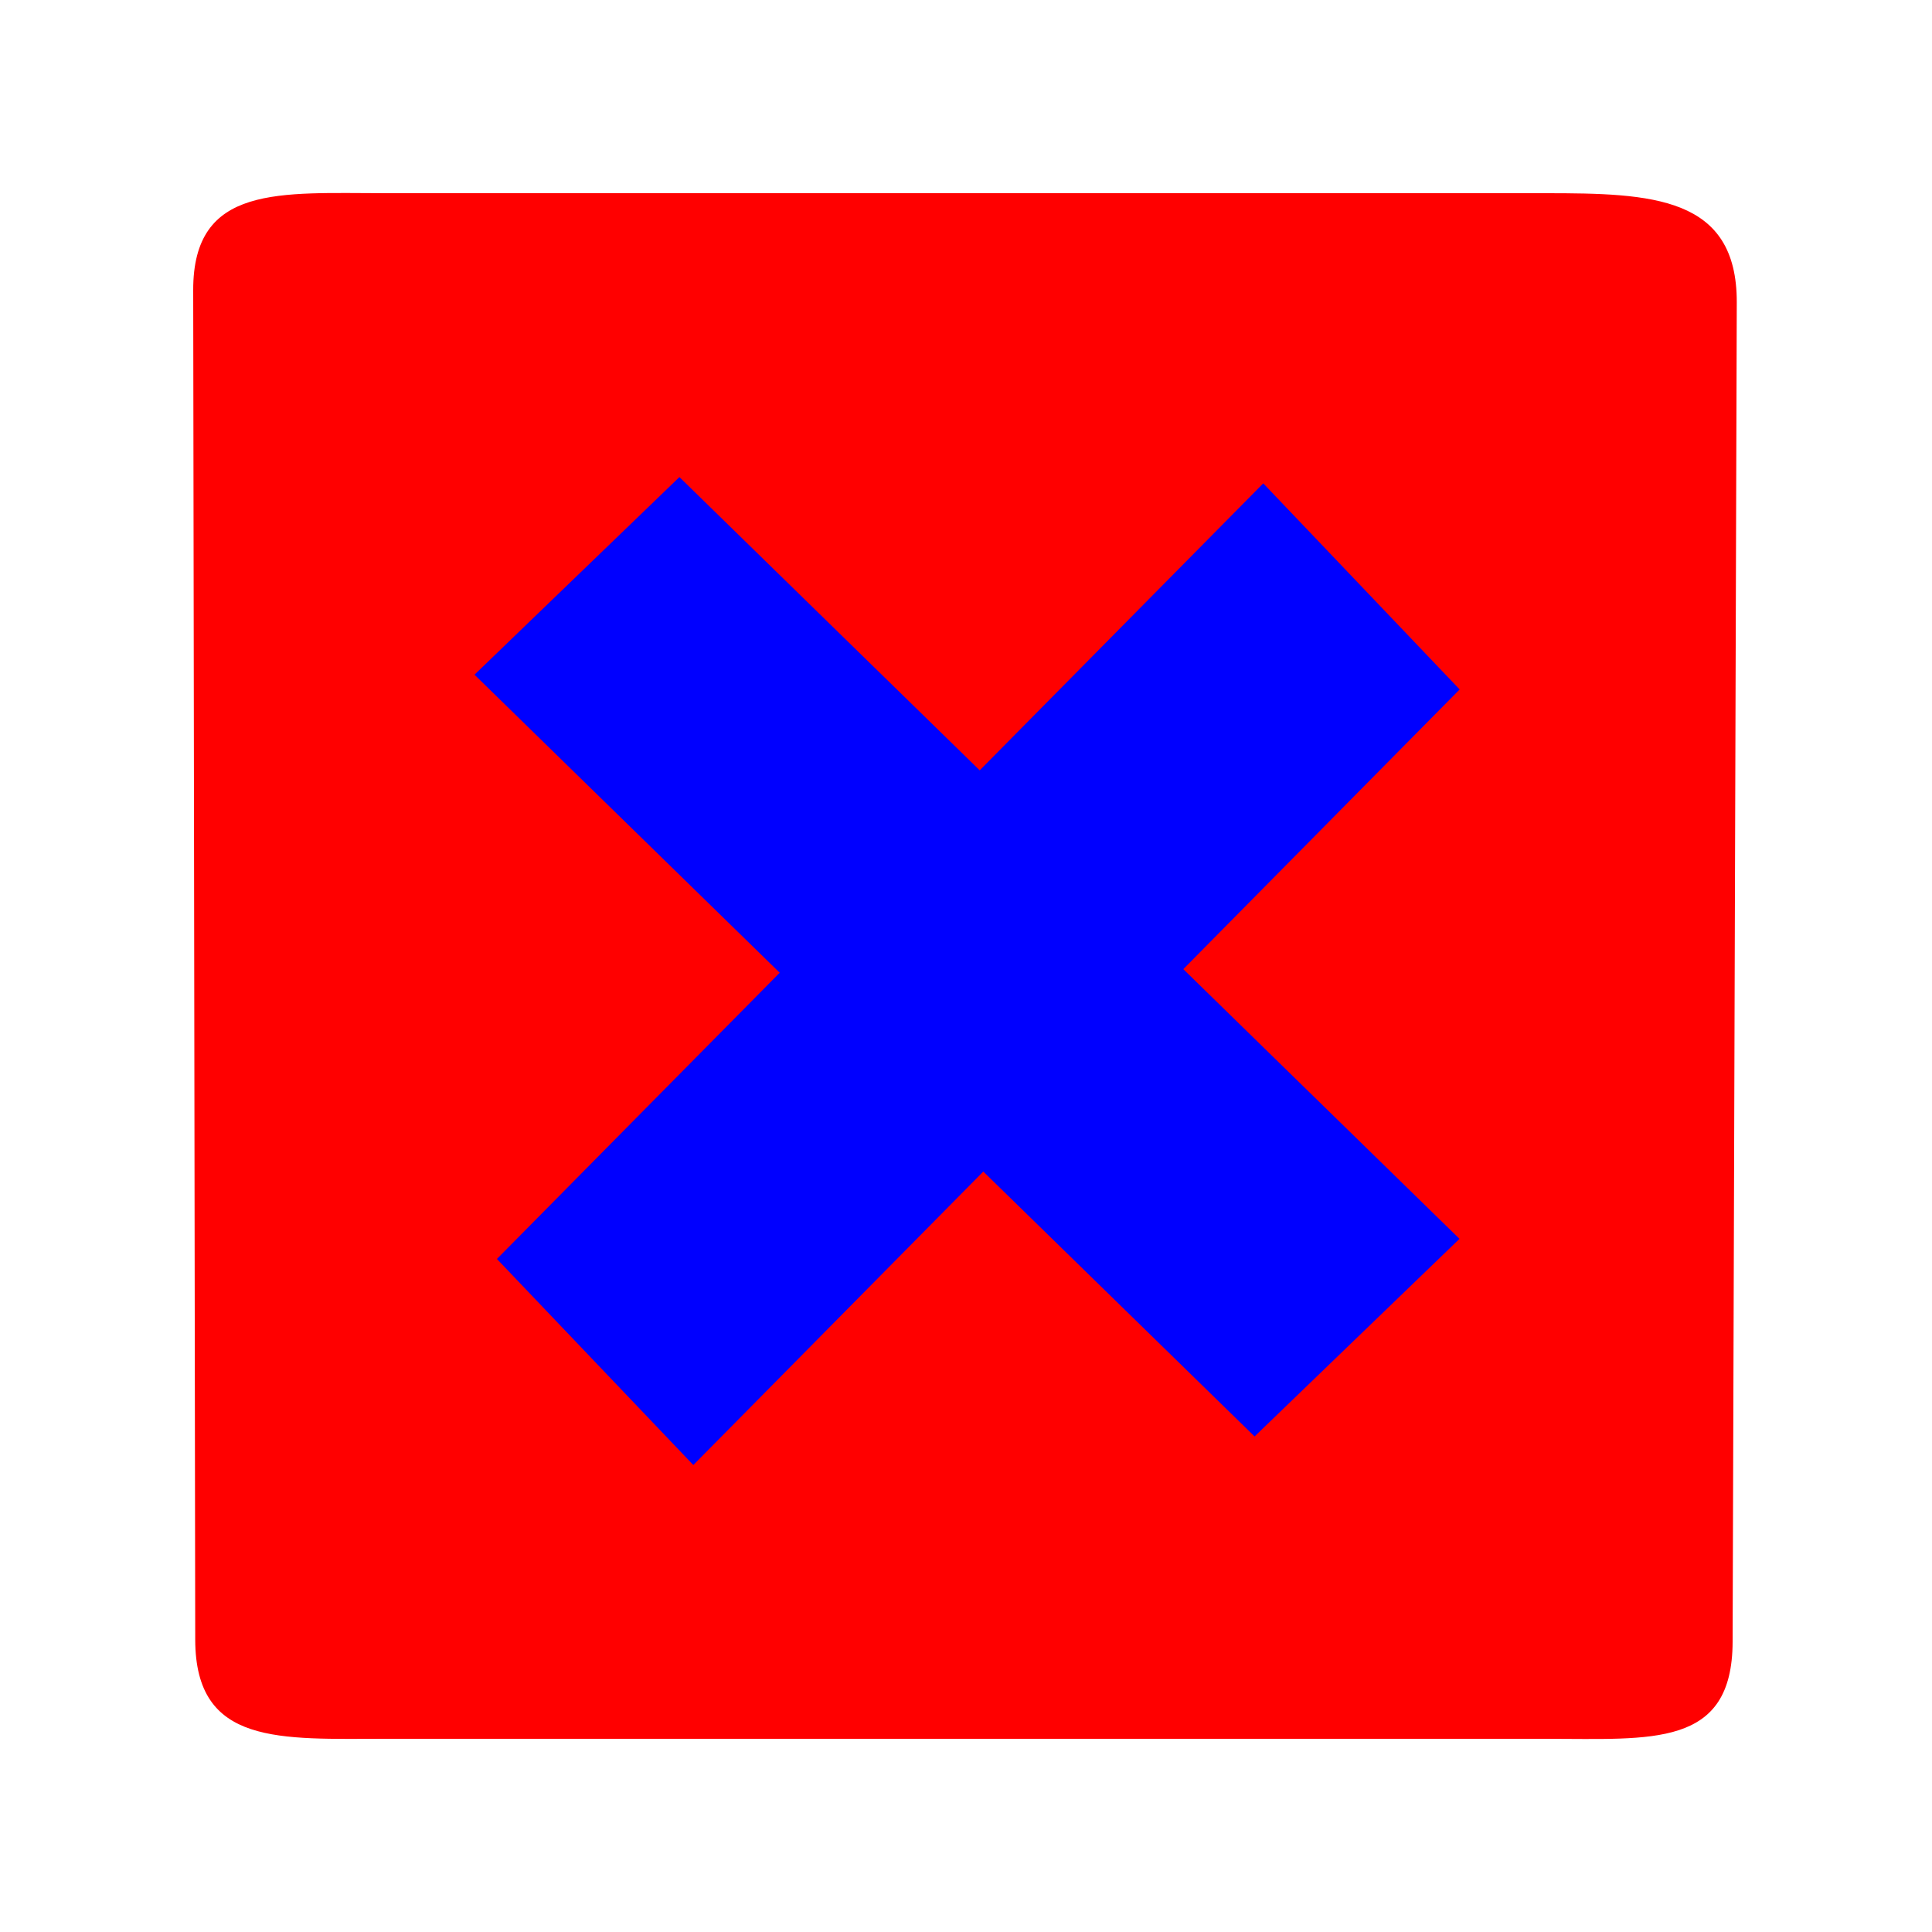
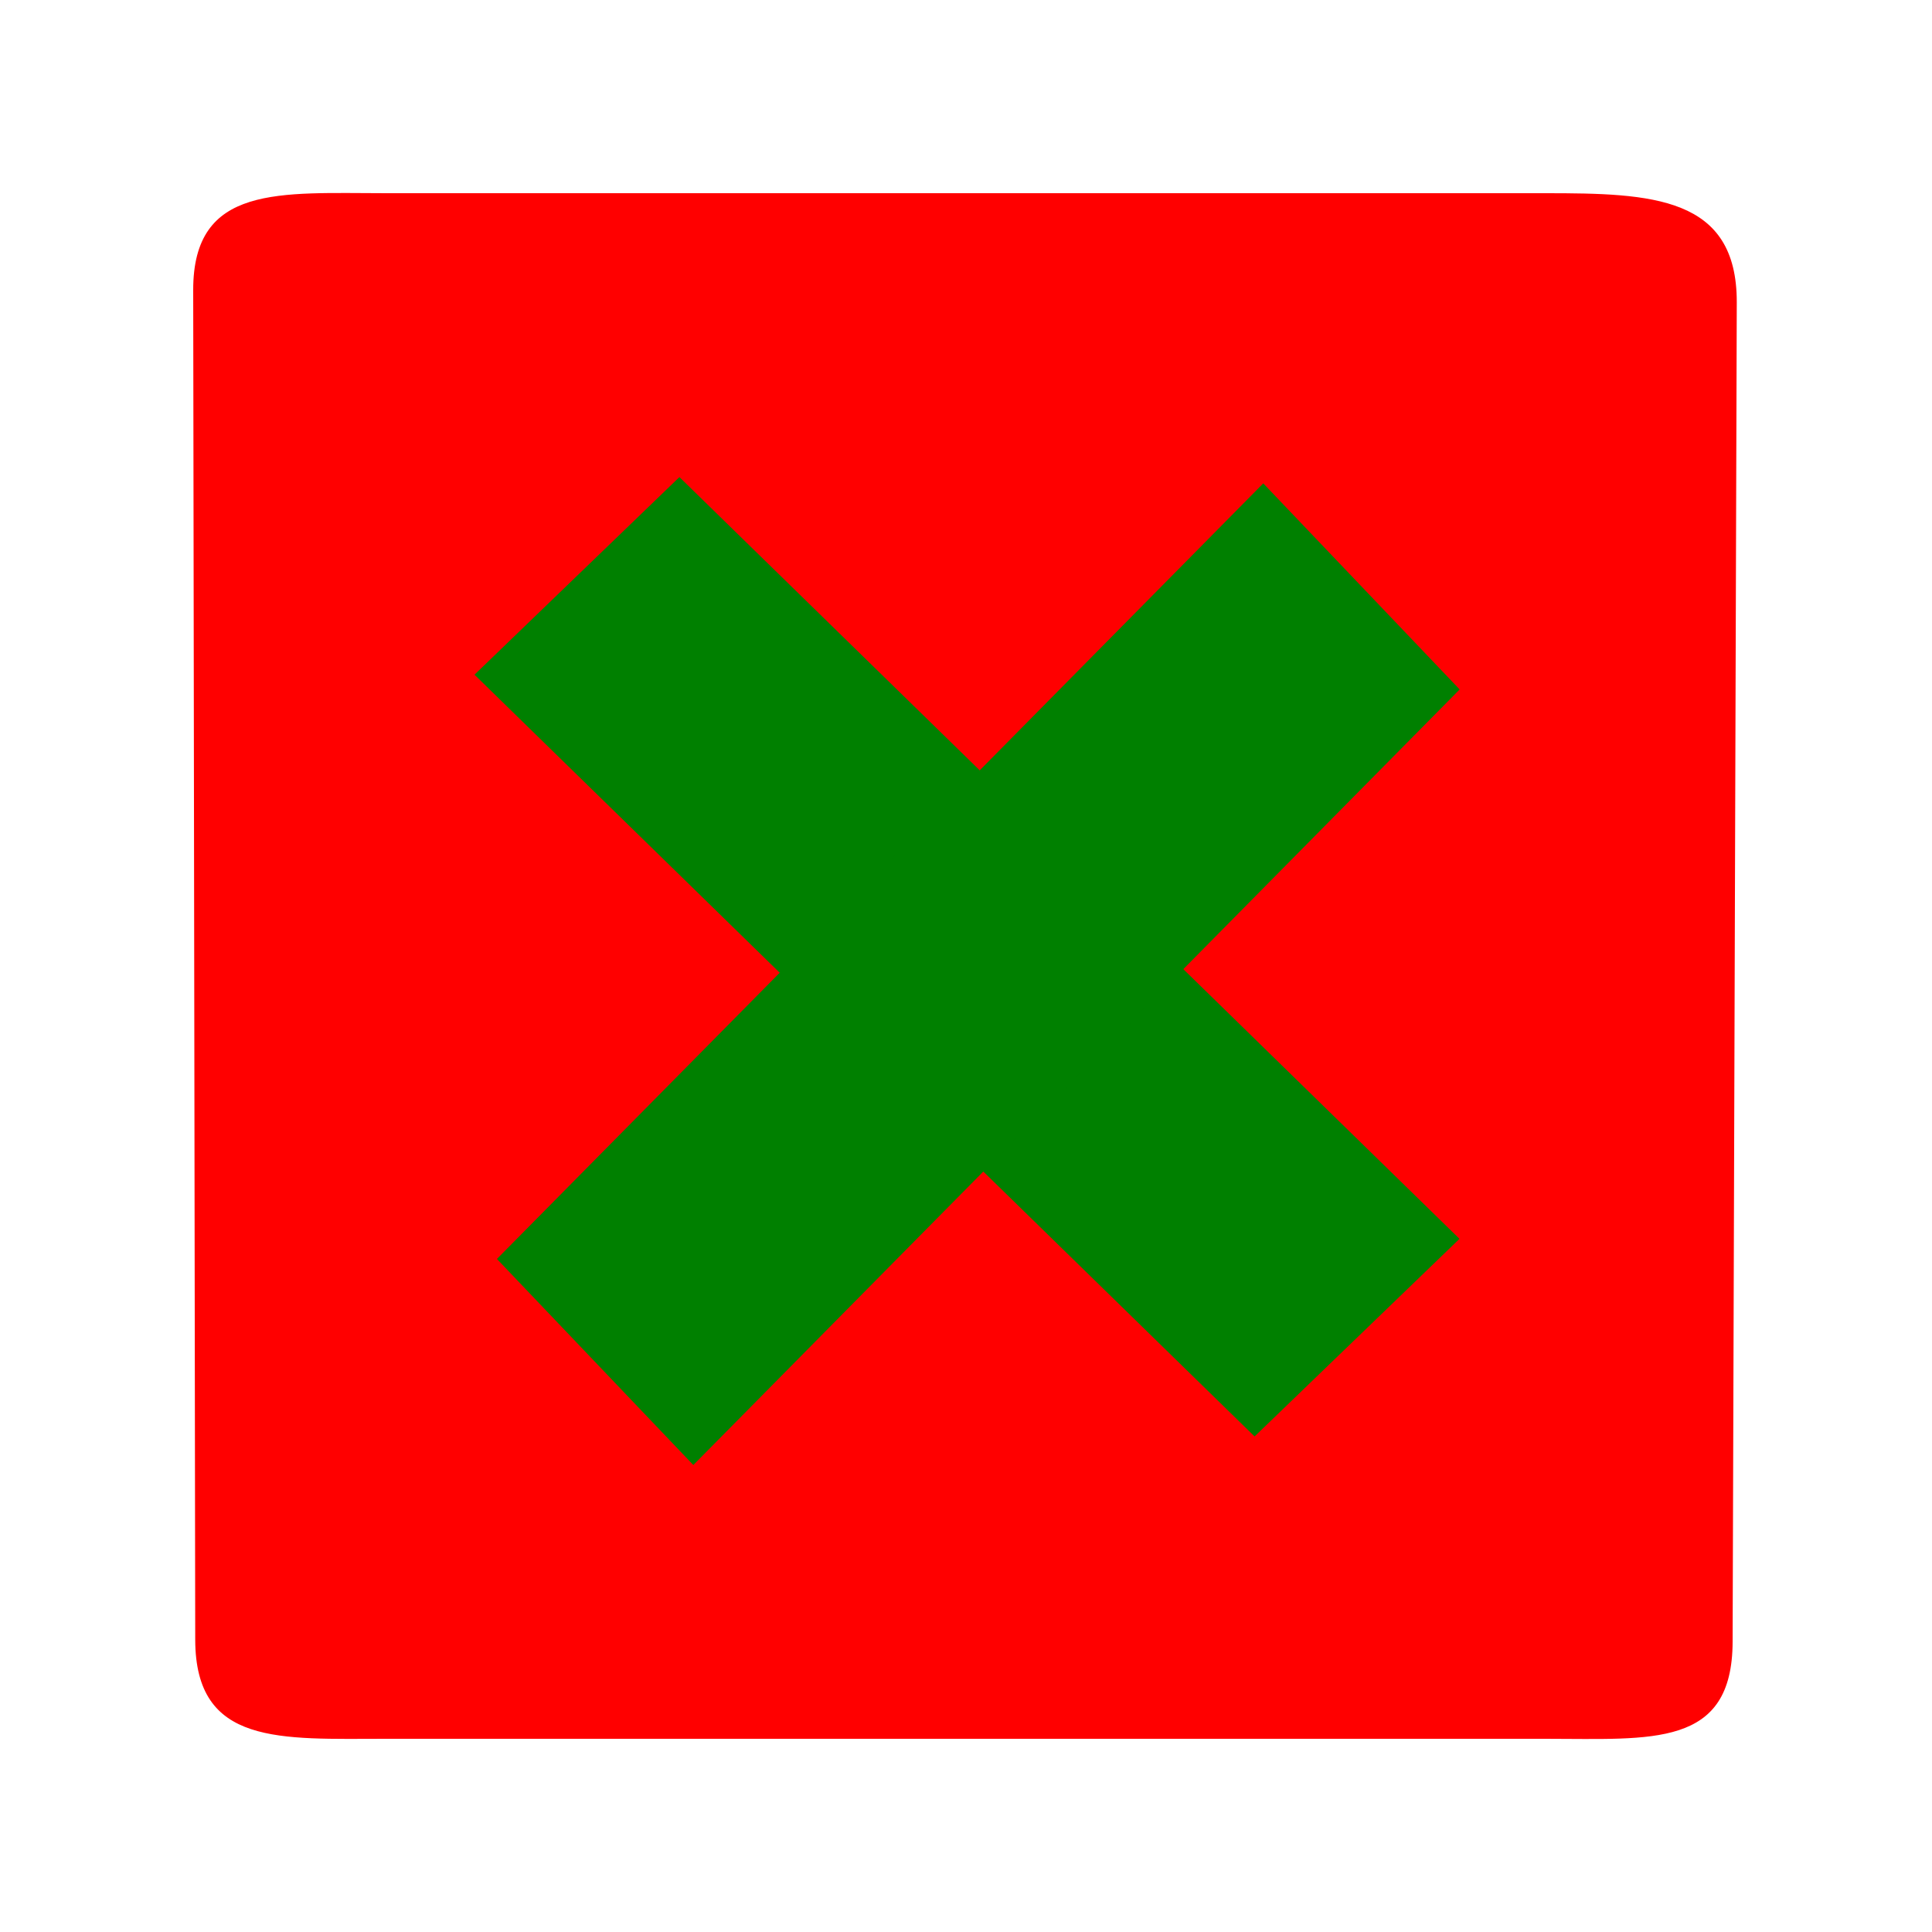
<svg xmlns="http://www.w3.org/2000/svg" width="20px" height="20px" viewBox="0 0 20 20" version="1.1" id="svg1633">
  <defs id="defs1637" />
  <path d="M 16,2 H 4 C 2.9,2 1.998,1.904 2,3.004 L 2.021,16.975 C 2.023,18.075 2.9,18 4,18 h 12 c 1.1,0 1.933,0.096 1.936,-1.004 L 17.979,3.131 C 17.982,2.031 17.1,2 16,2 Z M 13.061,14.789 10,11.729 6.939,14.789 5.21,13.061 8.271,10 5.211,6.939 6.94,5.21 10,8.271 13.059,5.21 14.788,6.939 11.729,10 l 3.06,3.061 z" id="path1631" style="fill:#ff0000" />
-   <rect style="fill:#0000ff;stroke-width:56.706;stroke-linecap:round" id="rect1639" width="2.947" height="11.287" x="-1.566" y="8.441" transform="matrix(0.7198191,-0.6941617,0.7154571,0.6986566,0,0)" />
-   <rect style="fill:#0000ff;stroke-width:56.706;stroke-linecap:round" id="rect1639-3" width="2.947" height="11.287" x="12.825" y="-6.017" transform="matrix(0.689914,0.7238913,-0.7028545,0.7113337,0,0)" />
+   <rect style="fill:#008000;stroke-width:56.706;stroke-linecap:round" id="rect1639" width="2.947" height="11.287" x="-1.566" y="8.441" transform="matrix(0.7198191,-0.6941617,0.7154571,0.6986566,0,0)" />
+   <rect style="fill:#008000;stroke-width:56.706;stroke-linecap:round" id="rect1639-3" width="2.947" height="11.287" x="12.825" y="-6.017" transform="matrix(0.689914,0.7238913,-0.7028545,0.7113337,0,0)" />
</svg>
